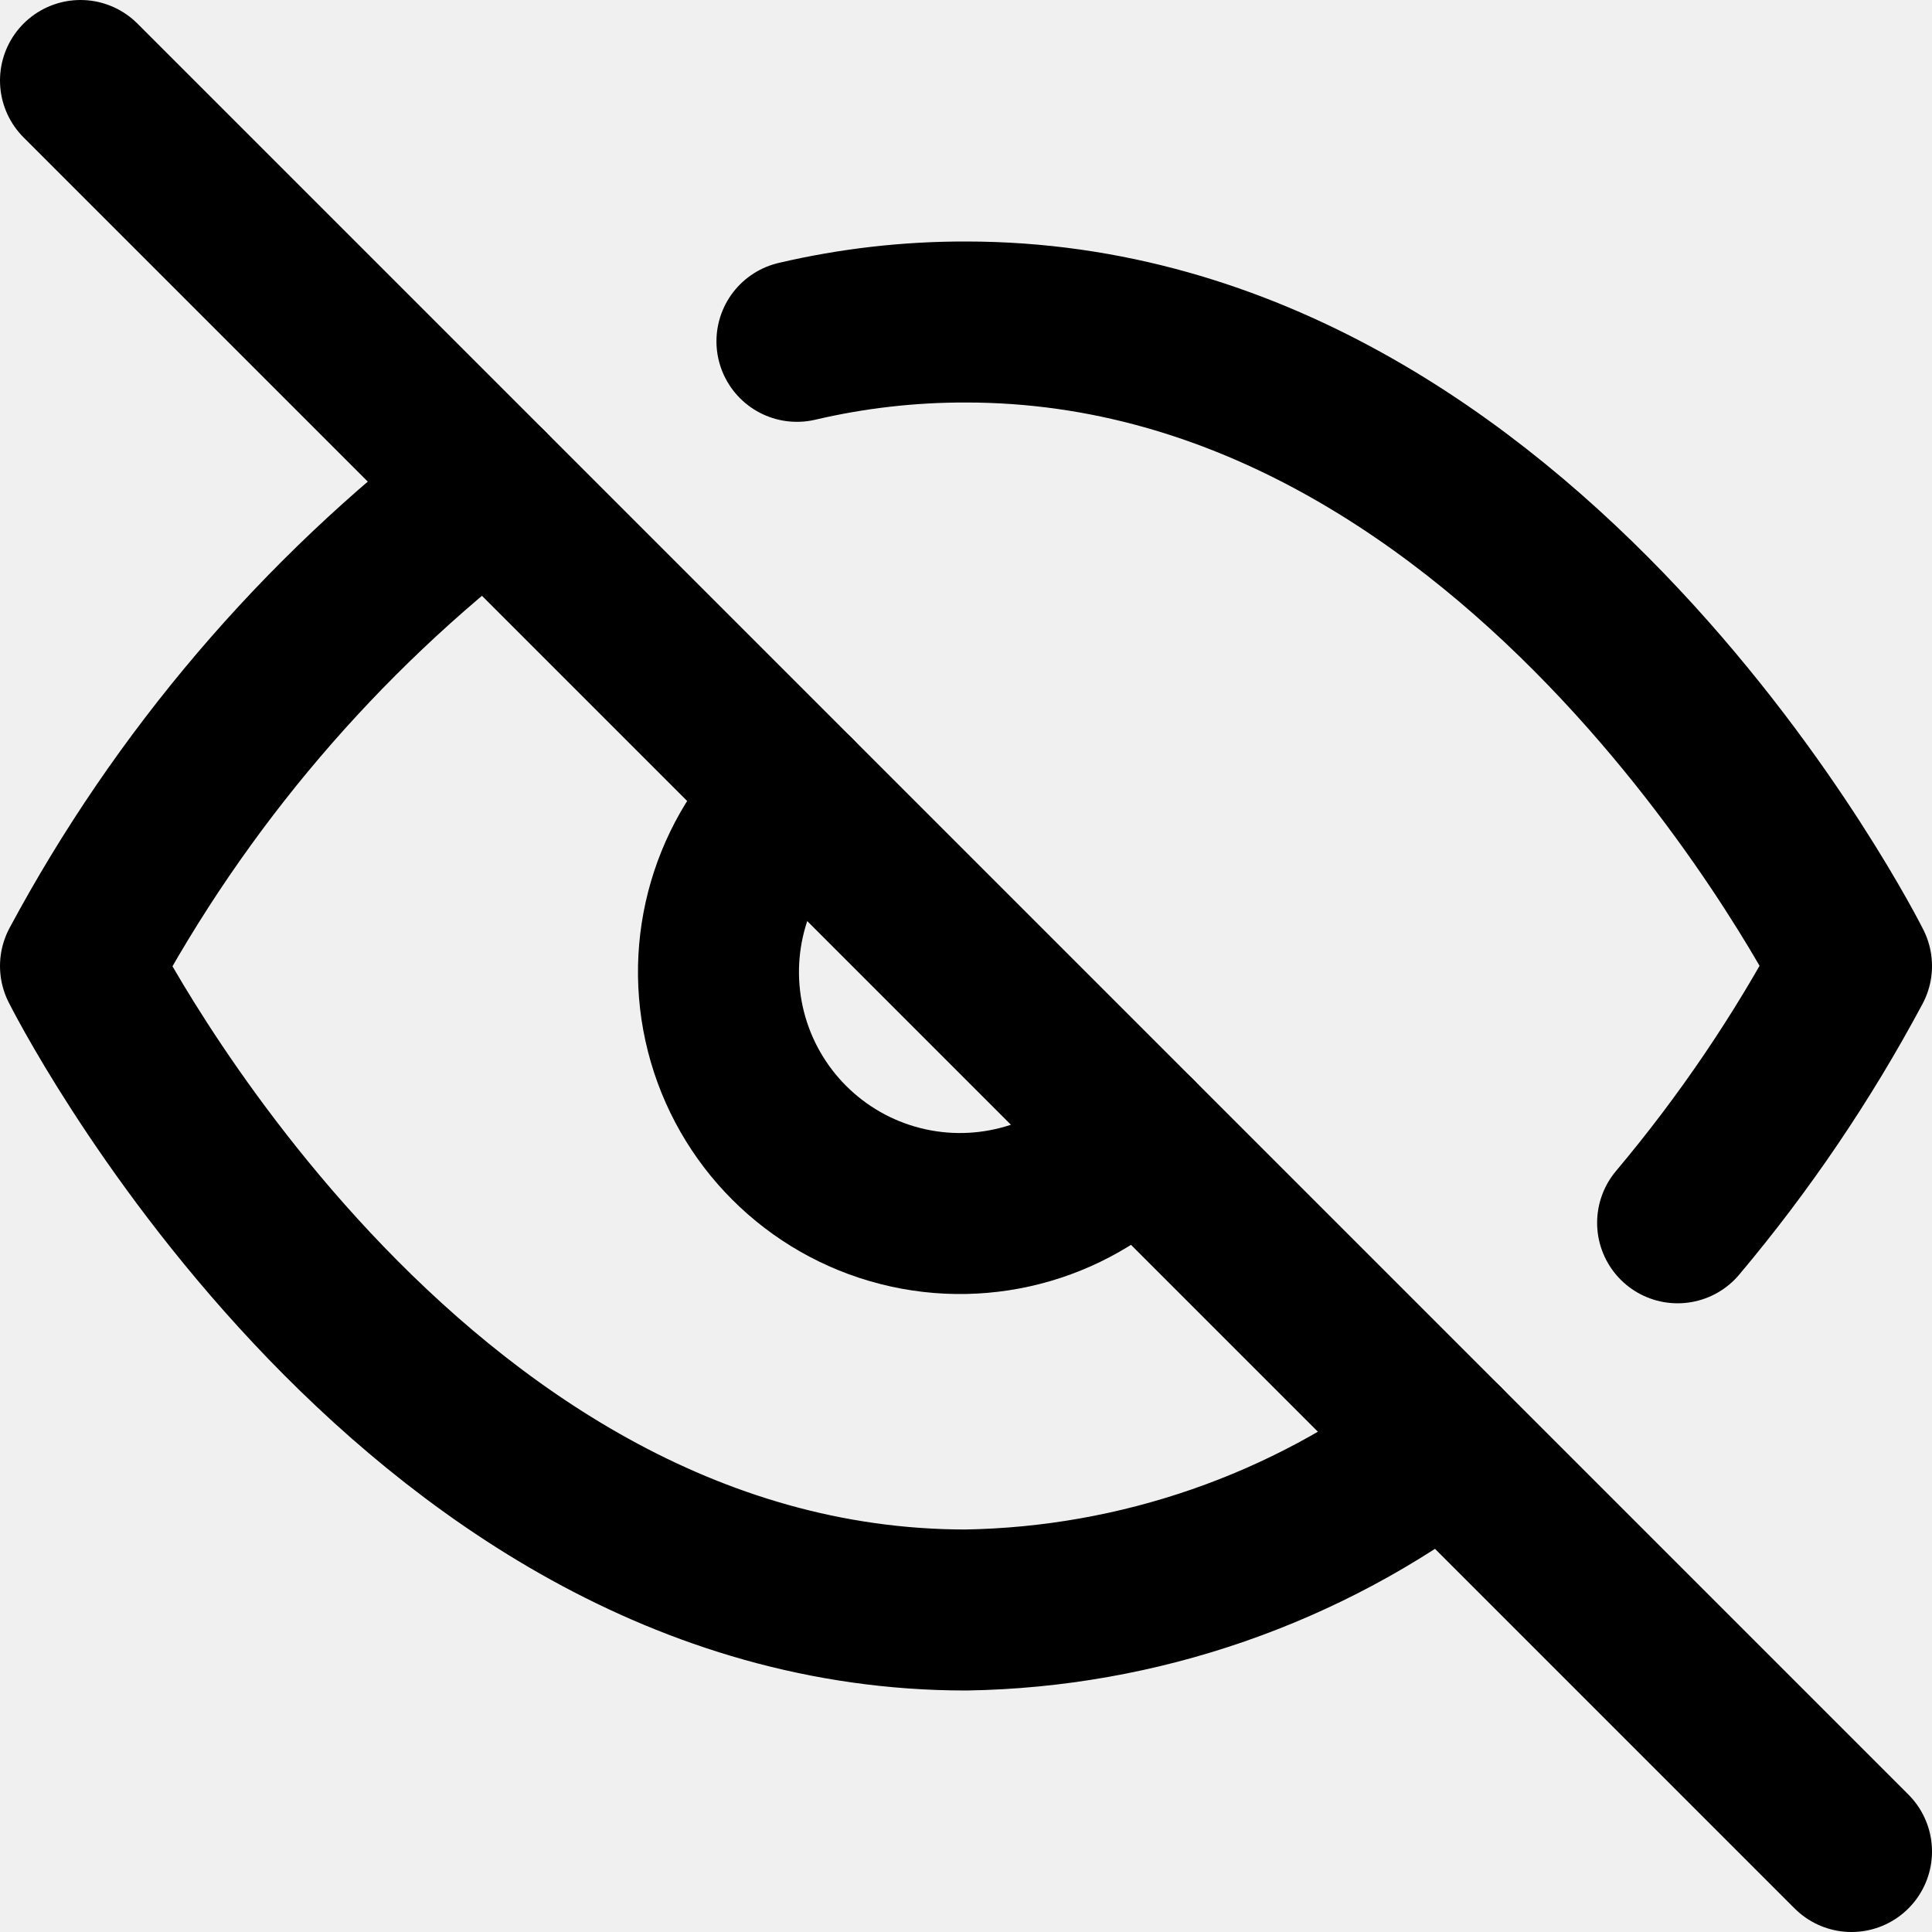
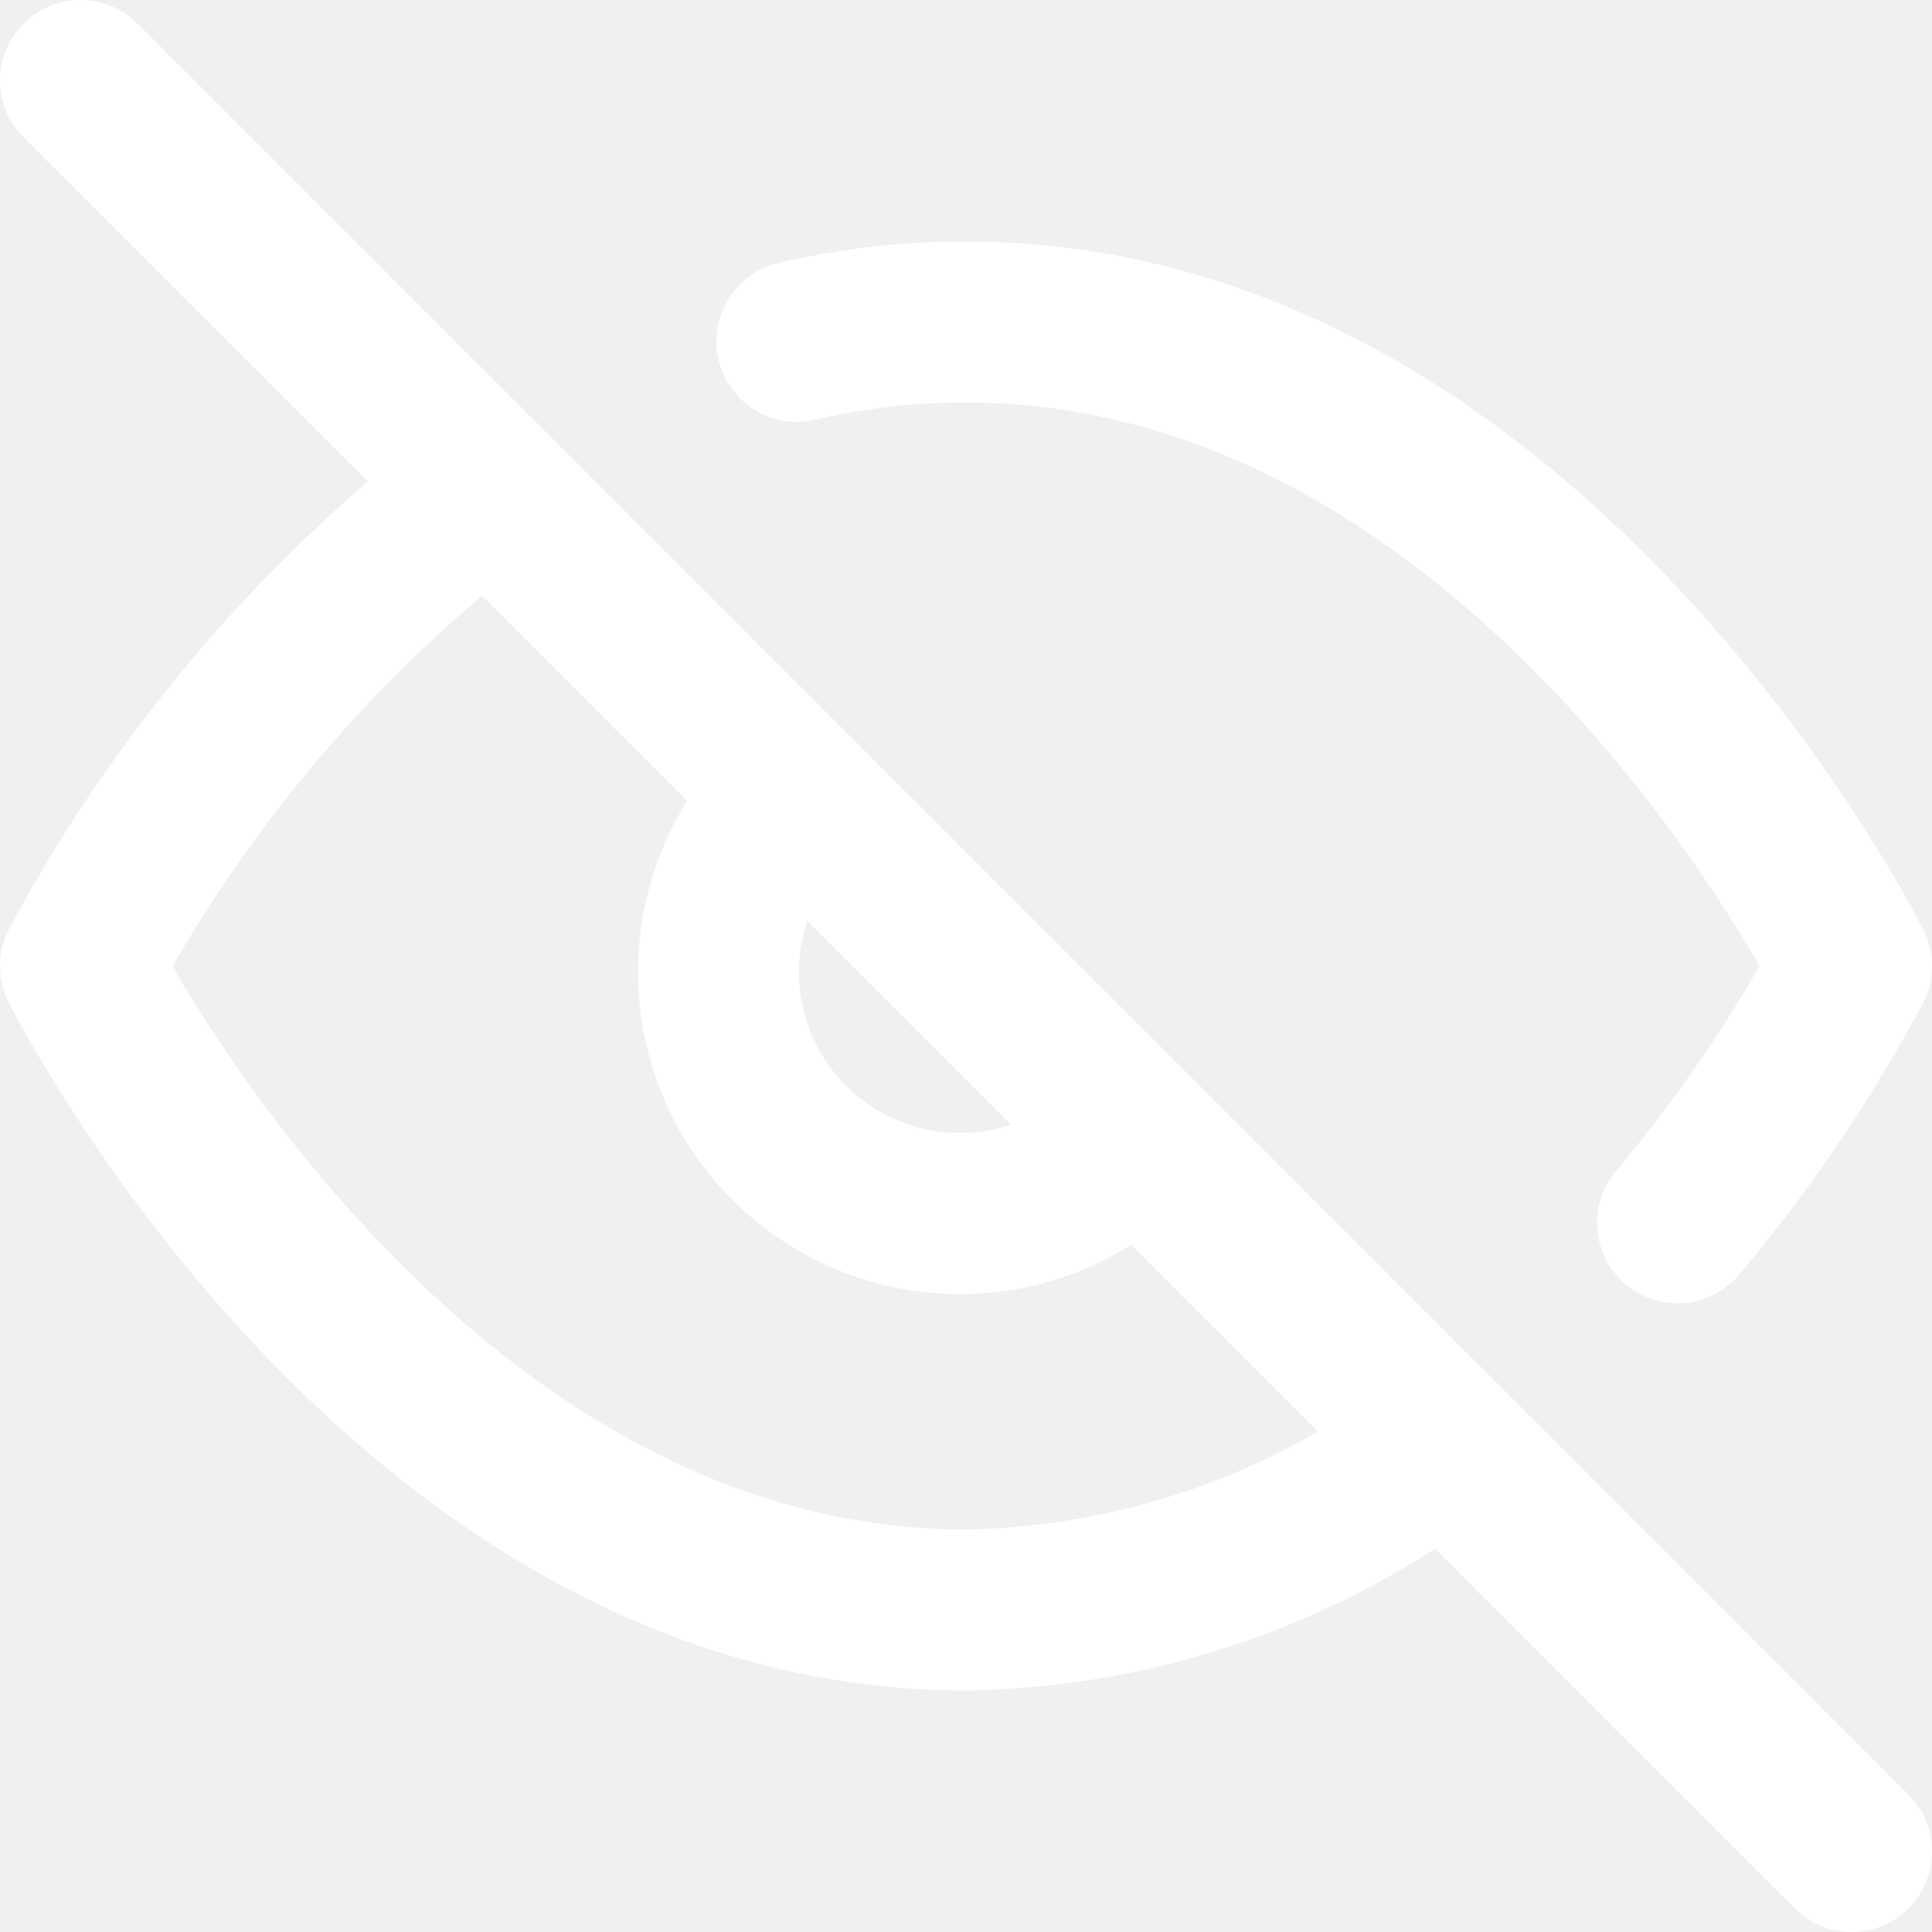
- <svg xmlns="http://www.w3.org/2000/svg" width="20" height="20" viewBox="0 0 24 24" fill="none" stroke="currentColor" stroke-width="2" stroke-linecap="round" stroke-linejoin="round">
+ <svg xmlns="http://www.w3.org/2000/svg" width="20" height="20" viewBox="0 0 24 24" fill="none" stroke="#FFFFFF" stroke-width="2" stroke-linecap="round" stroke-linejoin="round">
  <path d="M17.94 17.94A10.07 10.07 0 0 1 12 20c-7 0-11-8-11-8a18.45 18.45 0 0 1 5.06-5.94" />
  <path d="M9.9 4.24A9.12 9.12 0 0 1 12 4c7 0 11 8 11 8a18.5 18.5 0 0 1-2.16 3.19" />
  <path d="M14.12 14.12a3 3 0 1 1-4.24-4.24" />
  <line x1="1" y1="1" x2="23" y2="23" />
</svg>
